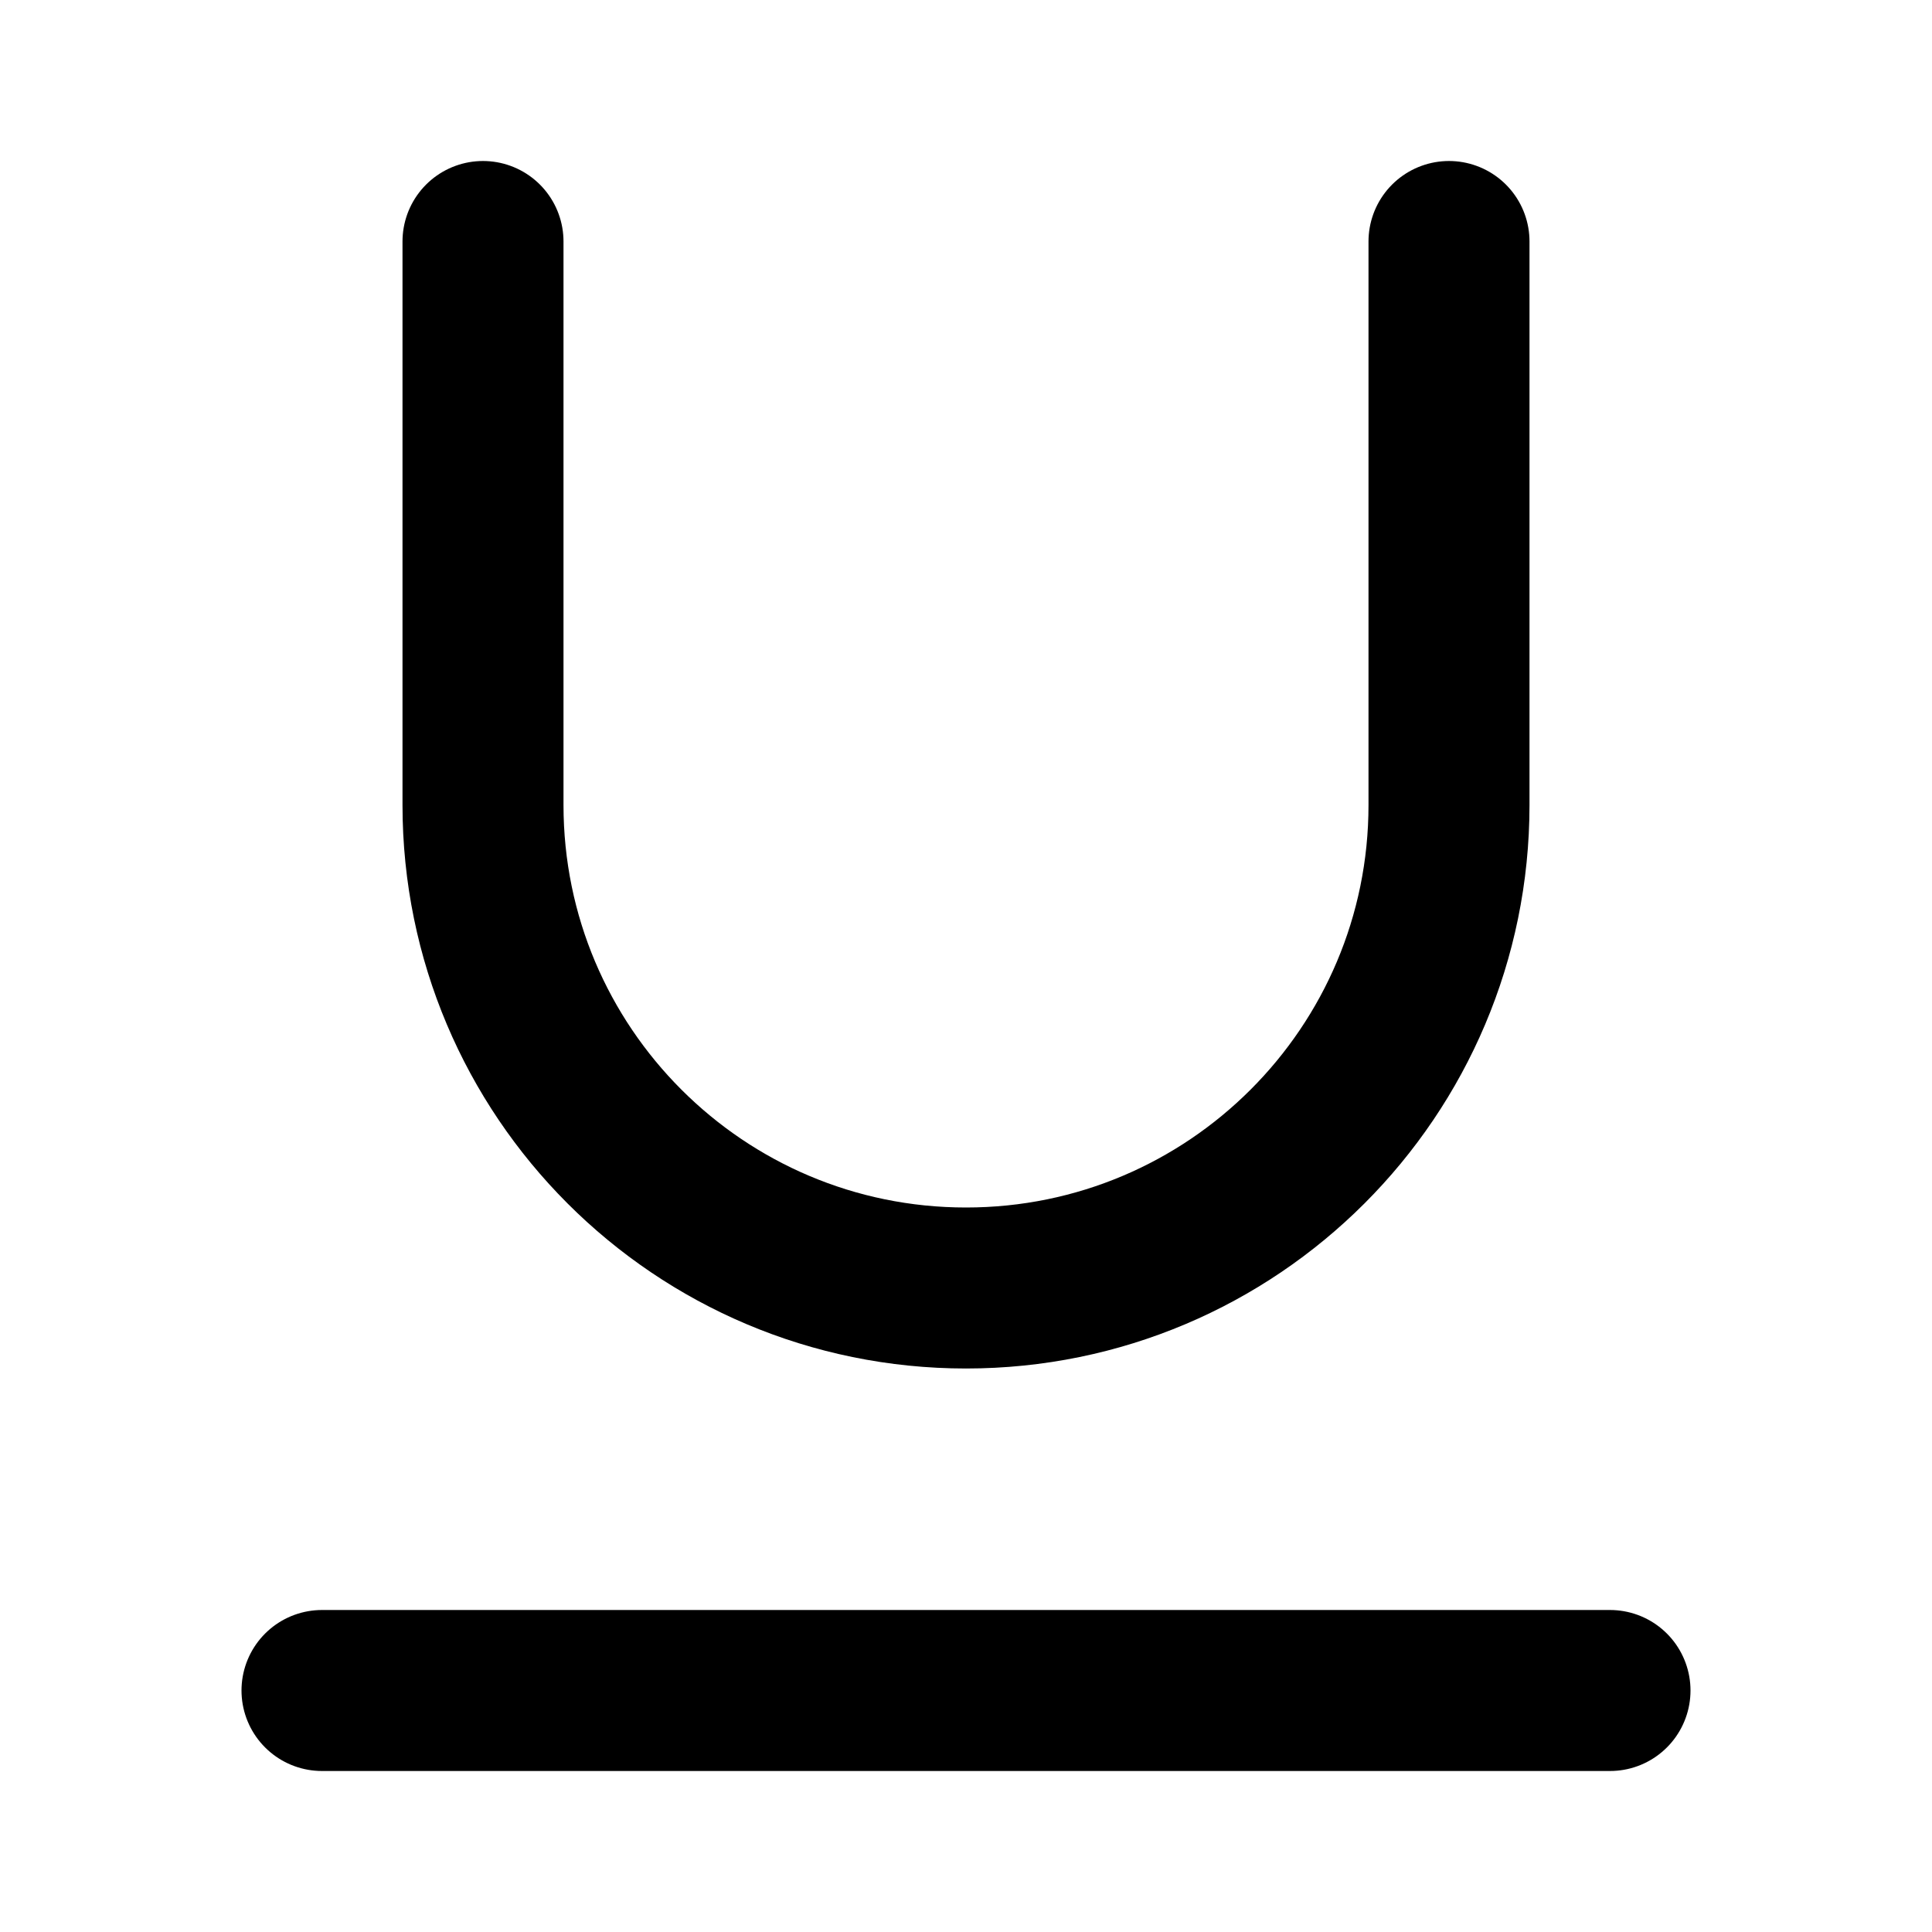
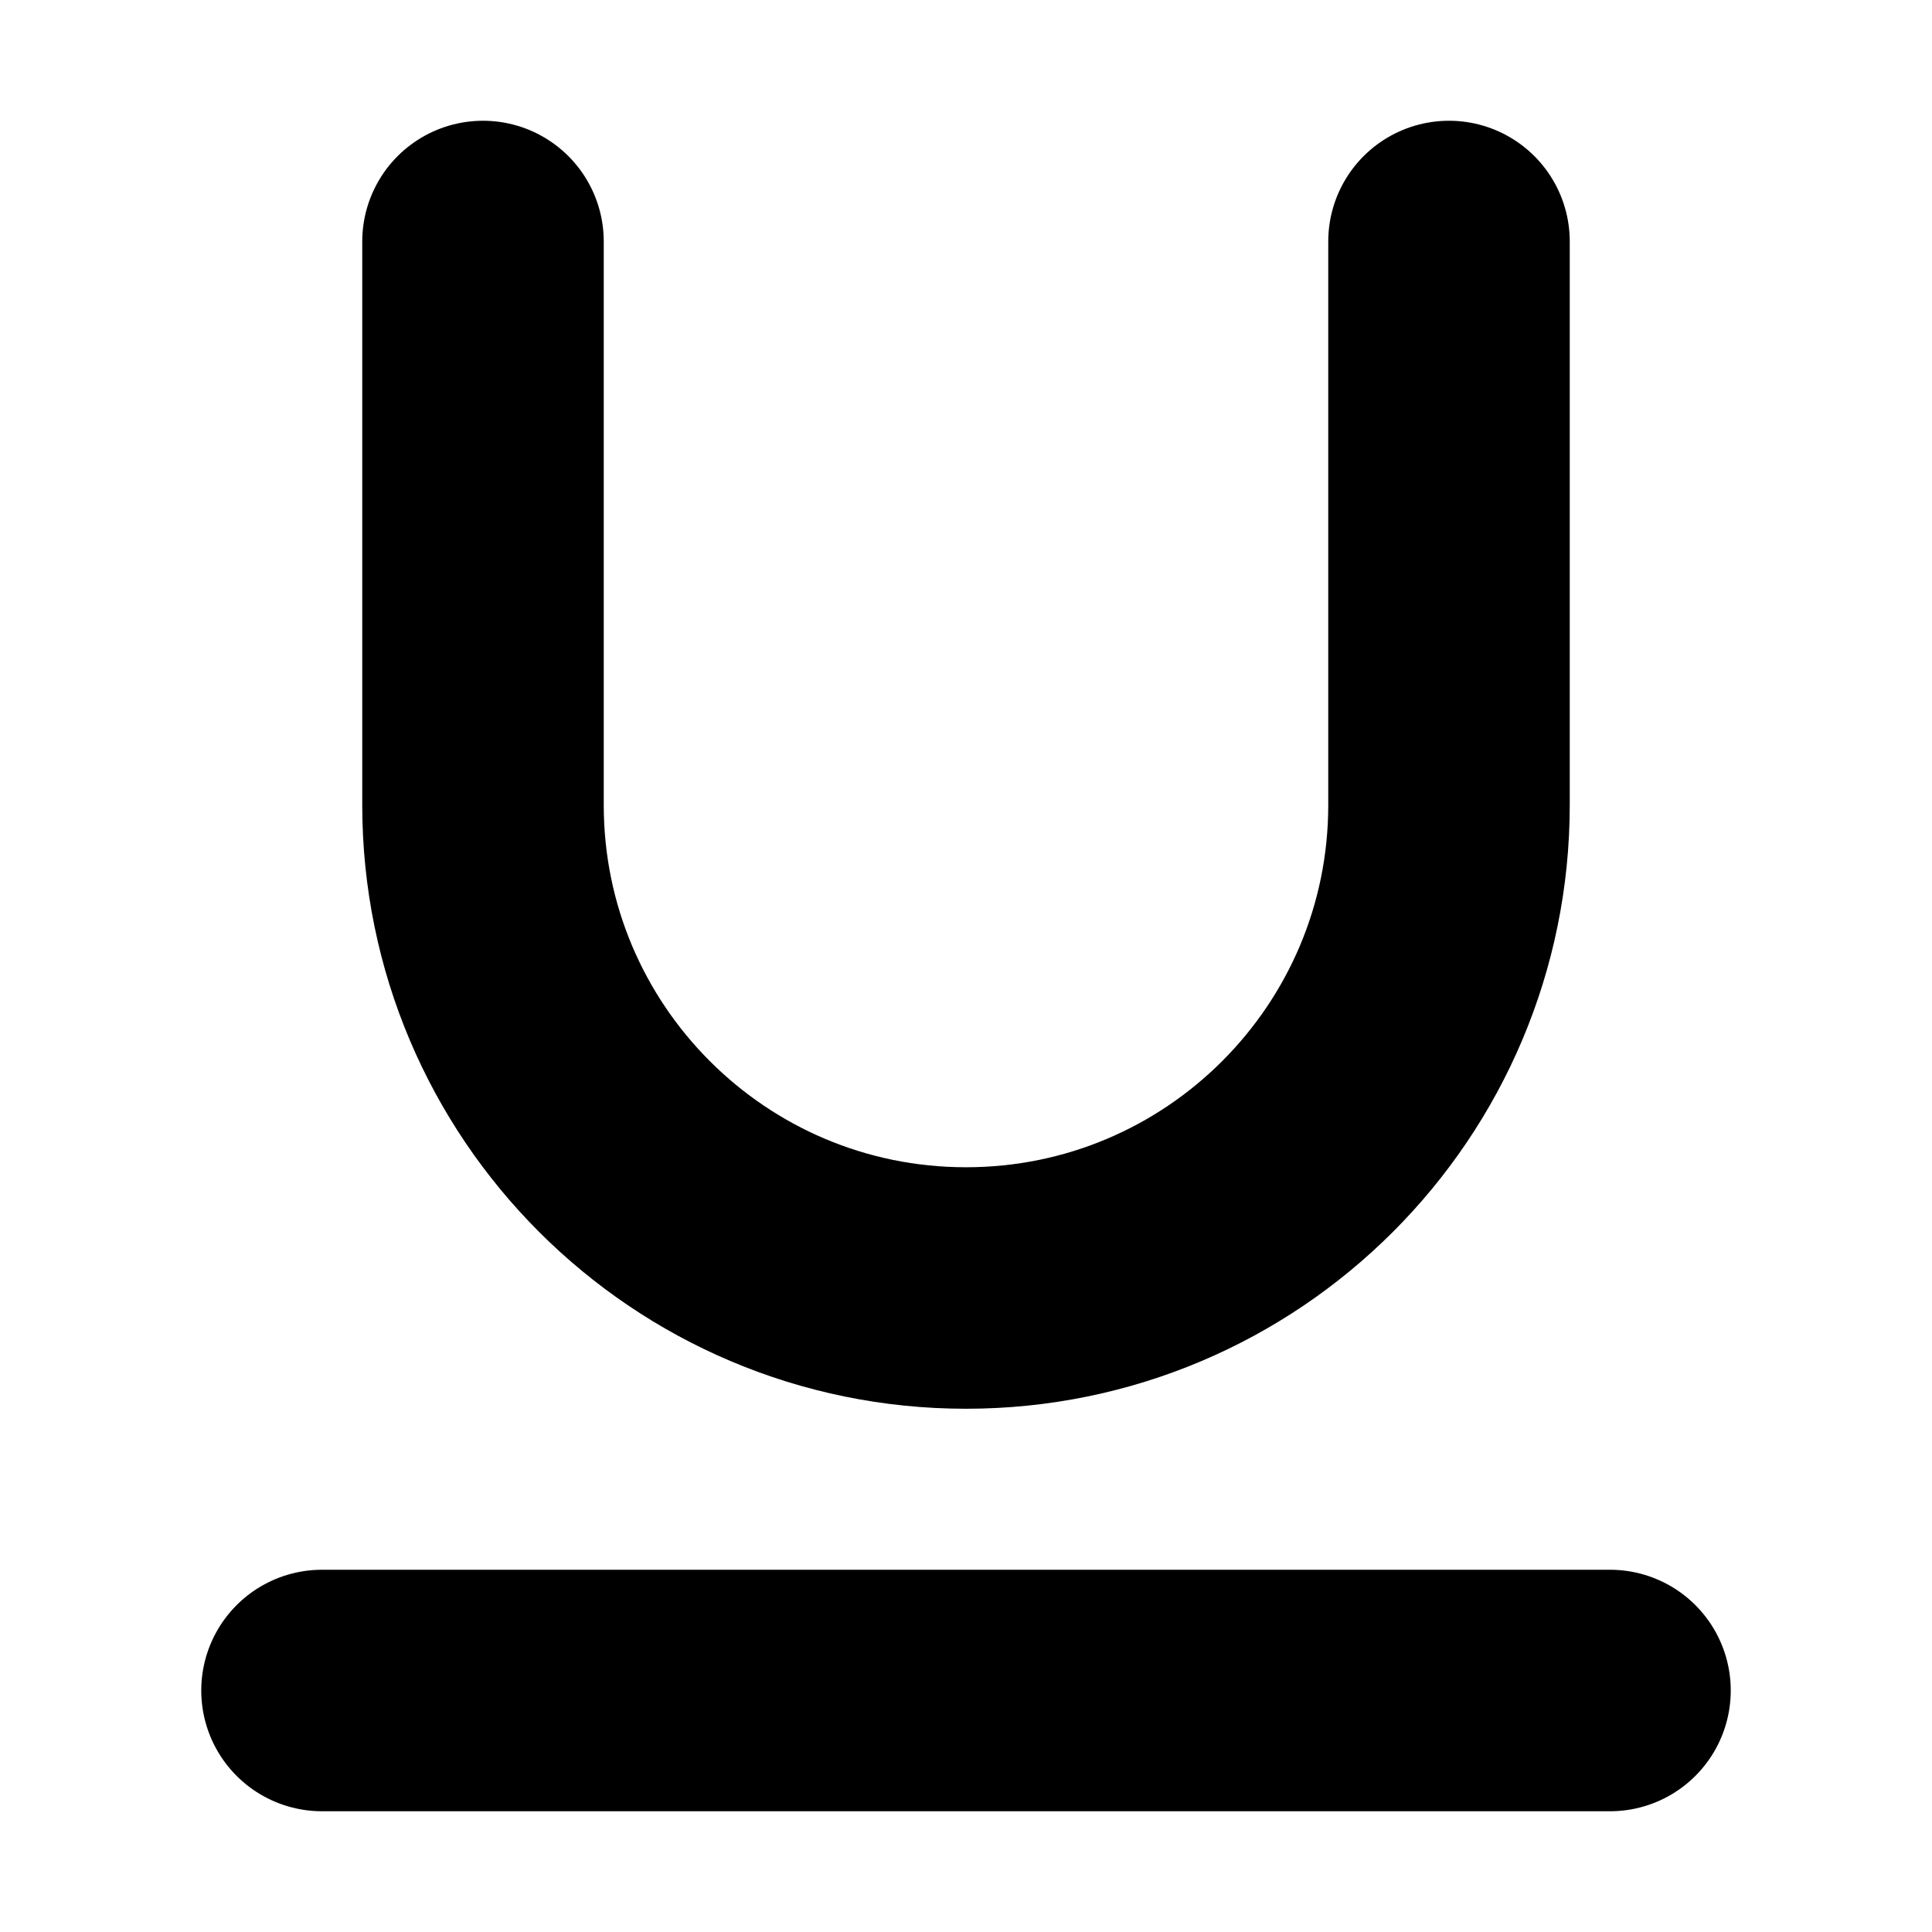
- <svg xmlns="http://www.w3.org/2000/svg" width="24" height="24" viewBox="0 0 24 24" fill="none" stroke="currentColor" stroke-width="2" stroke-linecap="round" stroke-linejoin="round">
+ <svg xmlns="http://www.w3.org/2000/svg" width="24" height="24" viewBox="0 0 24 24" fill="none" stroke="currentColor" stroke-width="3" stroke-linecap="round" stroke-linejoin="round">
  <path d="M6 3v7a6 6 0 0 0 6 6 6 6 0 0 0 6-6V3" />
  <line x1="4" y1="21" x2="20" y2="21" />
</svg>
